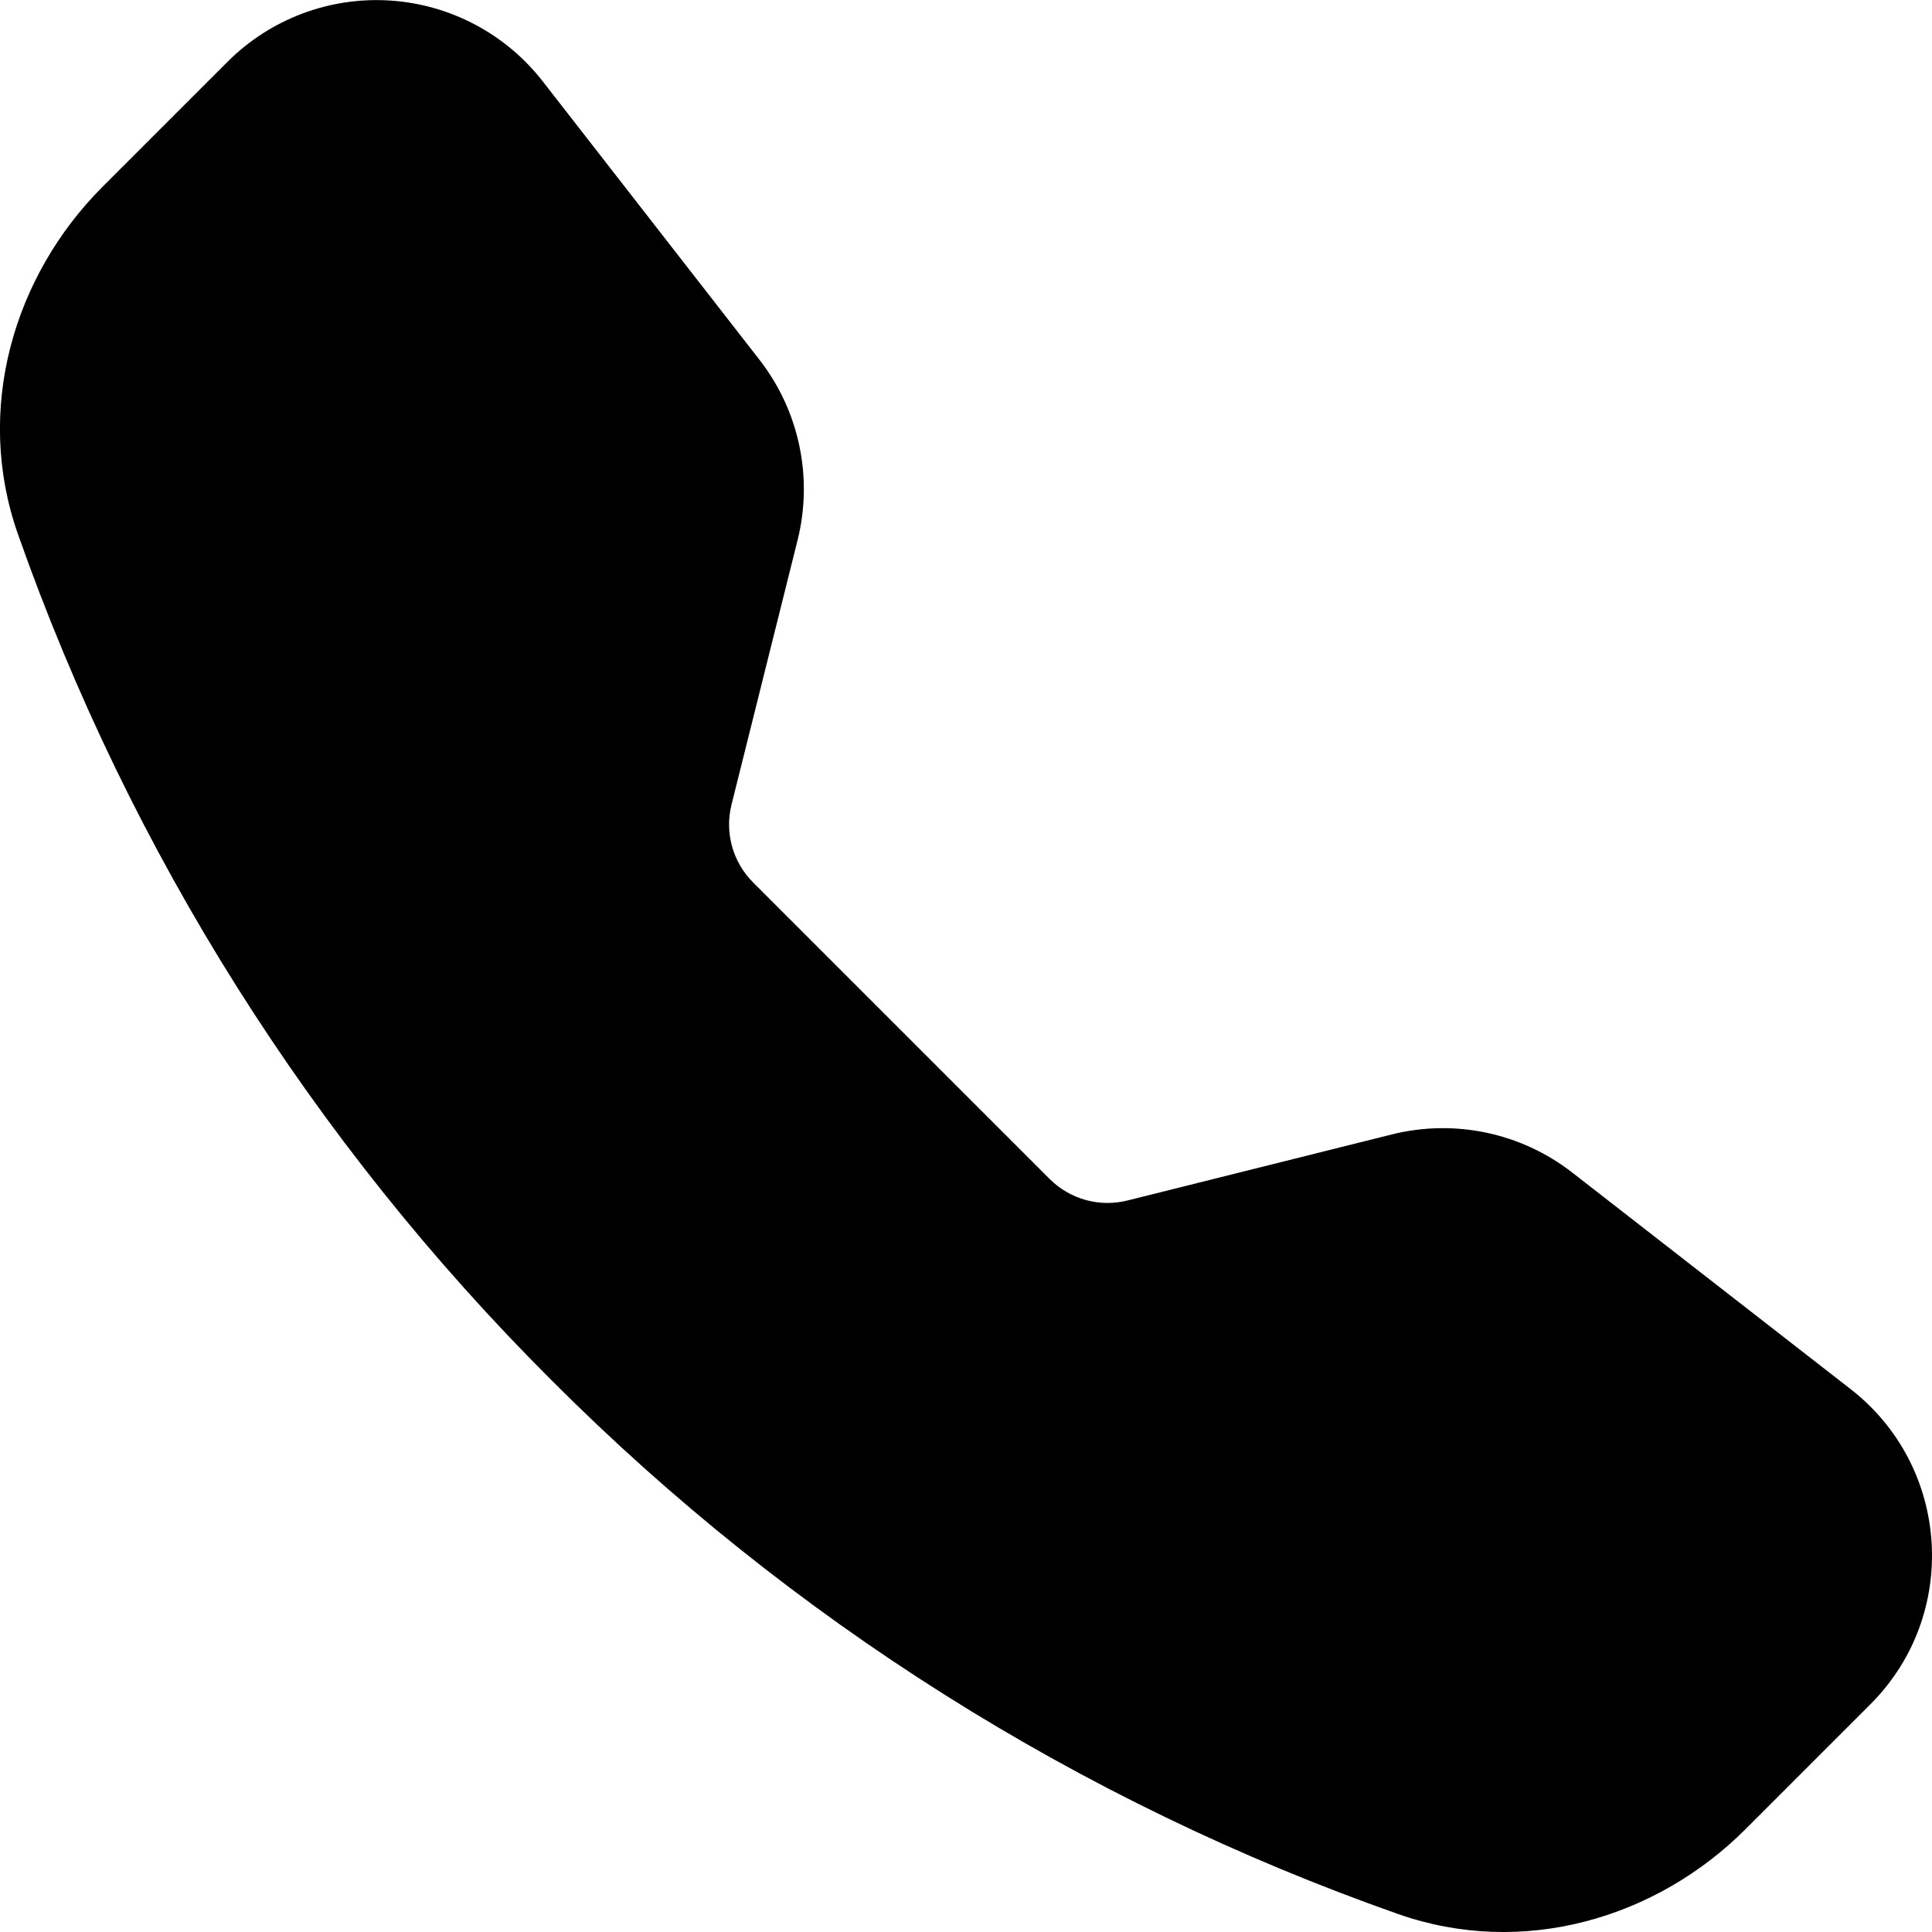
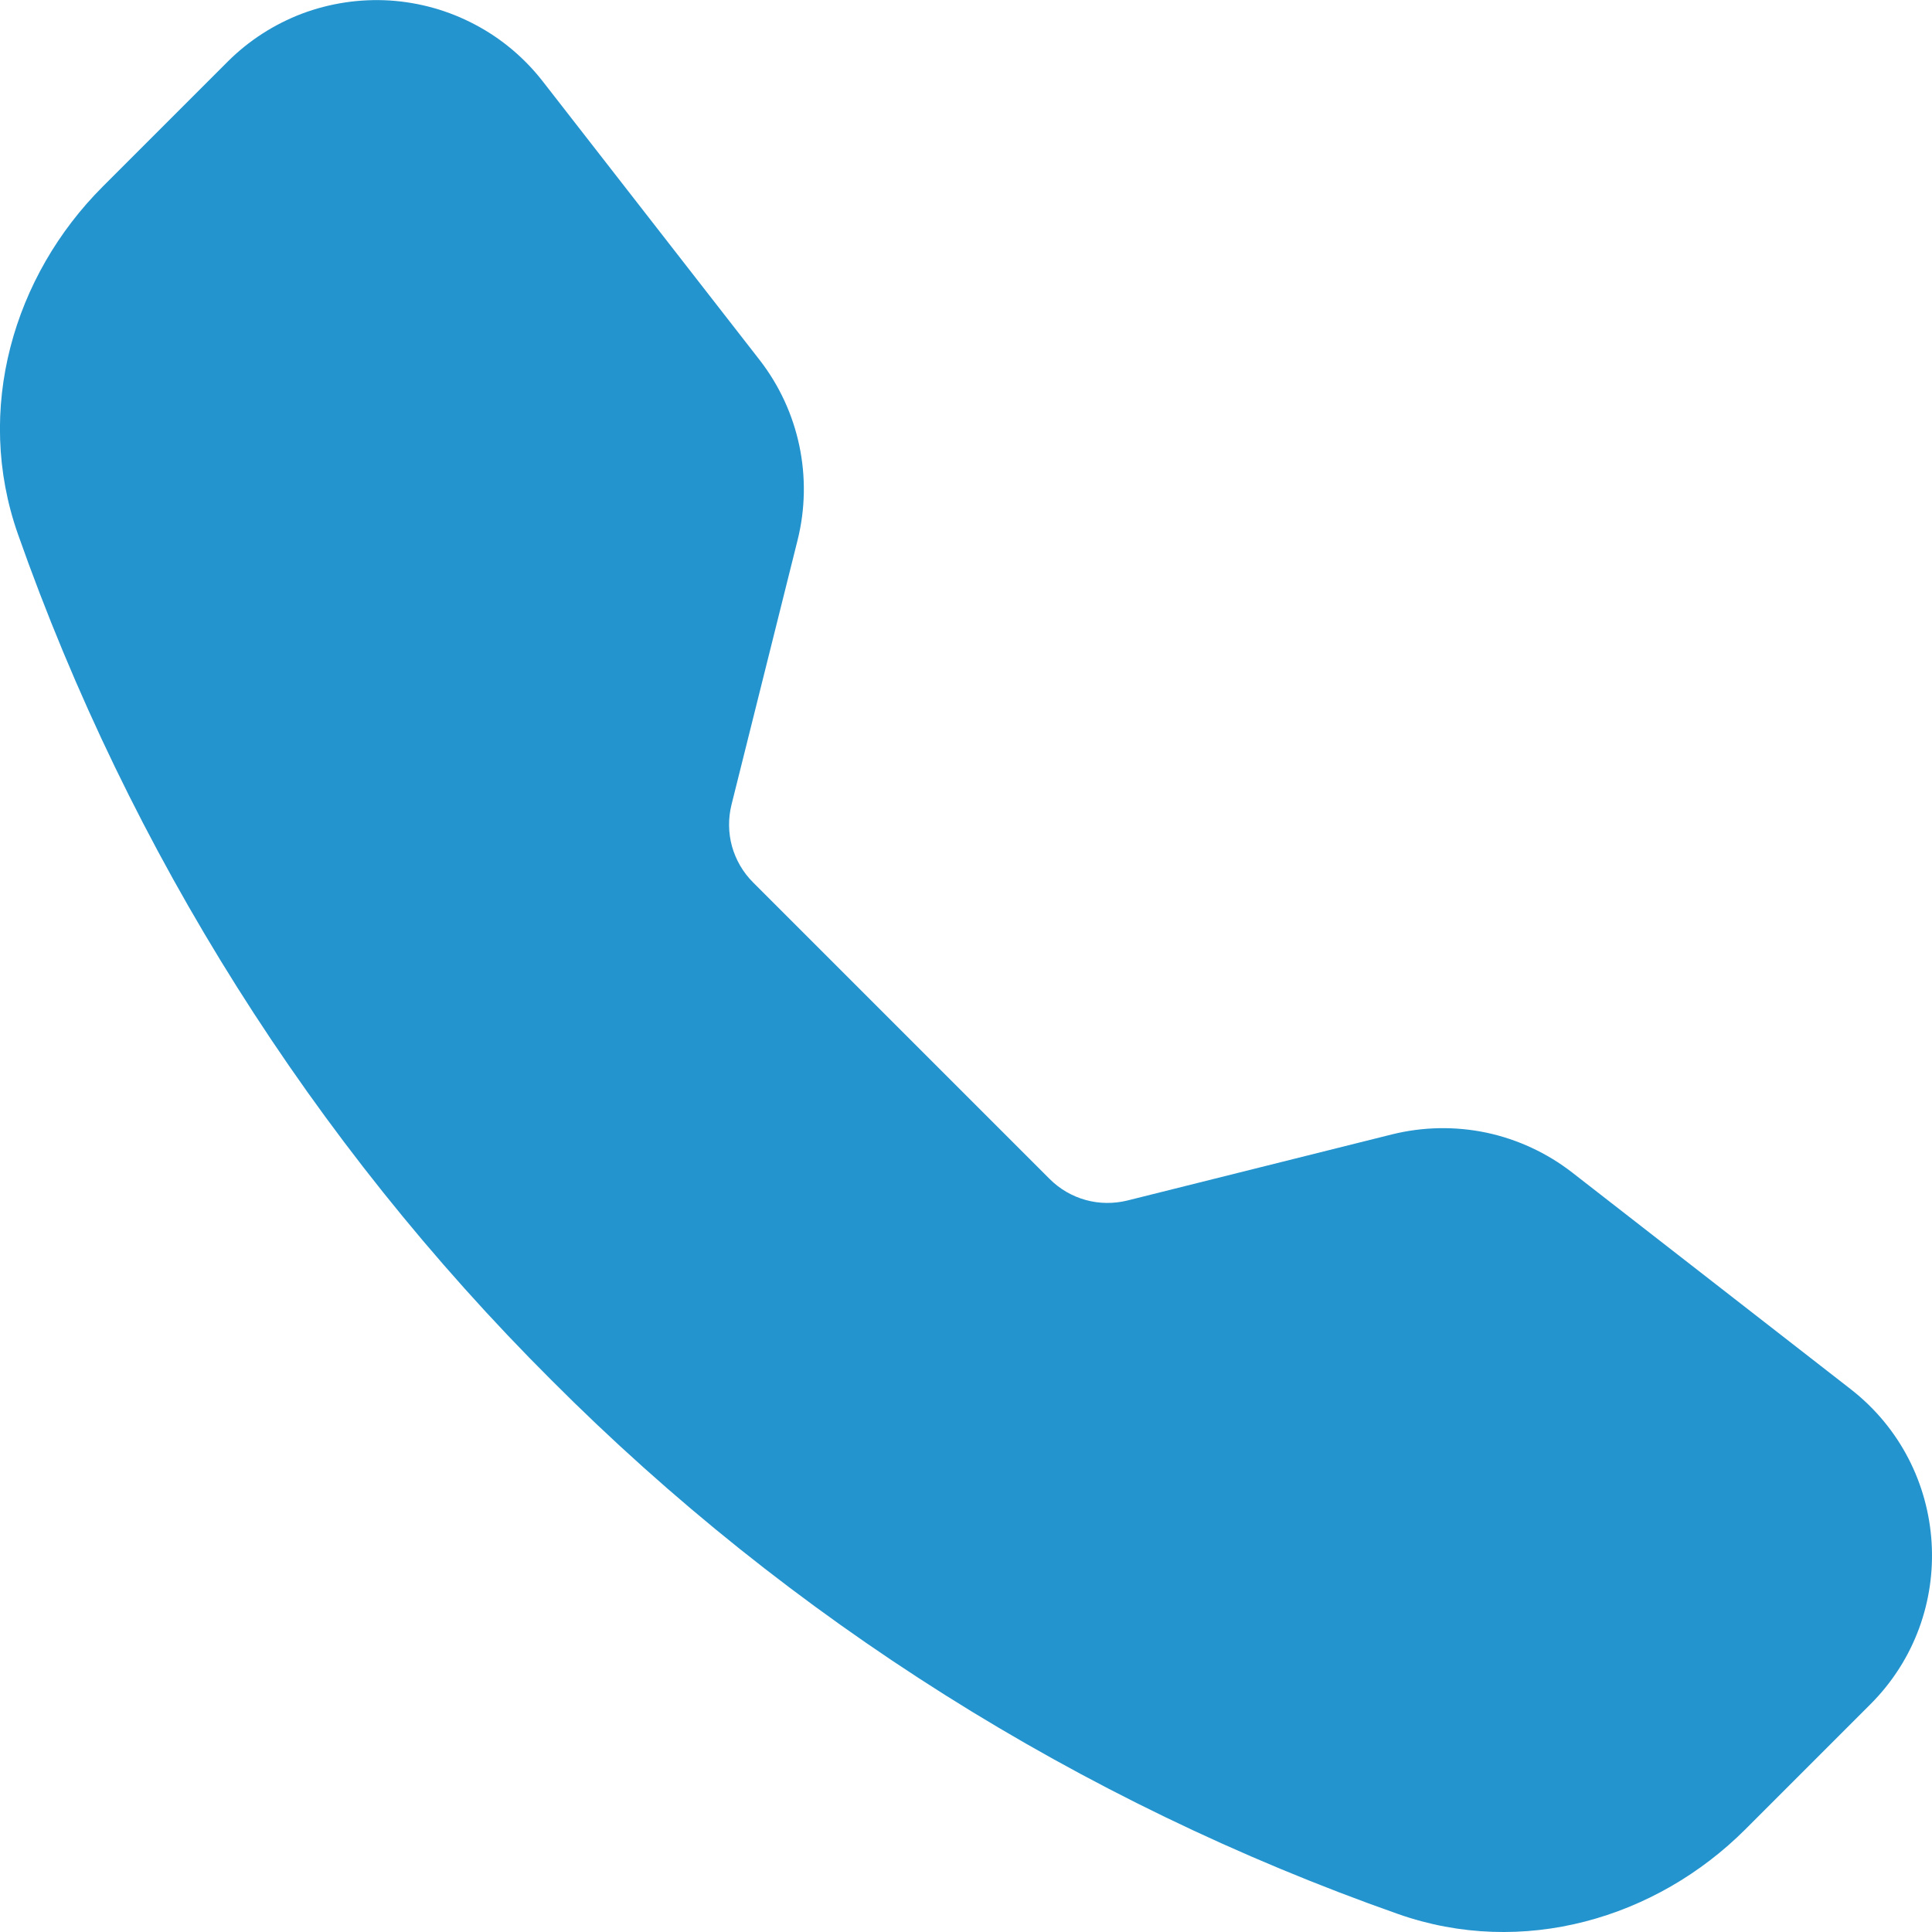
- <svg xmlns="http://www.w3.org/2000/svg" width="16" height="16" fill="currentColor" class="bi bi-telephone-fill" viewBox="0 0 16 16">
-   <path fill-rule="evenodd" d="M1.885.511a1.745 1.745 0 0 1 2.61.163L6.29 2.98c.329.423.445.974.315 1.494l-.547 2.19a.678.678 0 0 0 .178.643l2.457 2.457a.678.678 0 0 0 .644.178l2.189-.547a1.745 1.745 0 0 1 1.494.315l2.306 1.794c.829.645.905 1.87.163 2.611l-1.034 1.034c-.74.74-1.846 1.065-2.877.702a18.634 18.634 0 0 1-7.01-4.42 18.634 18.634 0 0 1-4.42-7.009c-.362-1.03-.037-2.137.703-2.877L1.885.511z" />
+ <svg xmlns="http://www.w3.org/2000/svg" width="16" height="16" viewBox="0 0 16 16" fill="none">
+   <path fill-rule="evenodd" clip-rule="evenodd" d="M1.885 0.511C2.06 0.336 2.27 0.201 2.501 0.113C2.733 0.026 2.98 -0.011 3.227 0.004C3.474 0.02 3.714 0.087 3.933 0.203C4.152 0.318 4.343 0.479 4.495 0.674L6.29 2.98C6.619 3.403 6.735 3.954 6.605 4.474L6.058 6.664C6.03 6.777 6.031 6.896 6.062 7.009C6.094 7.122 6.153 7.224 6.236 7.307L8.693 9.764C8.776 9.847 8.879 9.907 8.992 9.938C9.104 9.969 9.223 9.97 9.337 9.942L11.526 9.395C11.783 9.331 12.05 9.326 12.309 9.38C12.568 9.435 12.811 9.548 13.02 9.71L15.326 11.504C16.155 12.149 16.231 13.374 15.489 14.115L14.455 15.149C13.715 15.889 12.609 16.214 11.578 15.851C8.939 14.922 6.543 13.412 4.568 11.431C2.587 9.456 1.077 7.06 0.148 4.422C-0.214 3.392 0.111 2.285 0.851 1.545L1.885 0.511Z" fill="#2494CE" />
</svg>
